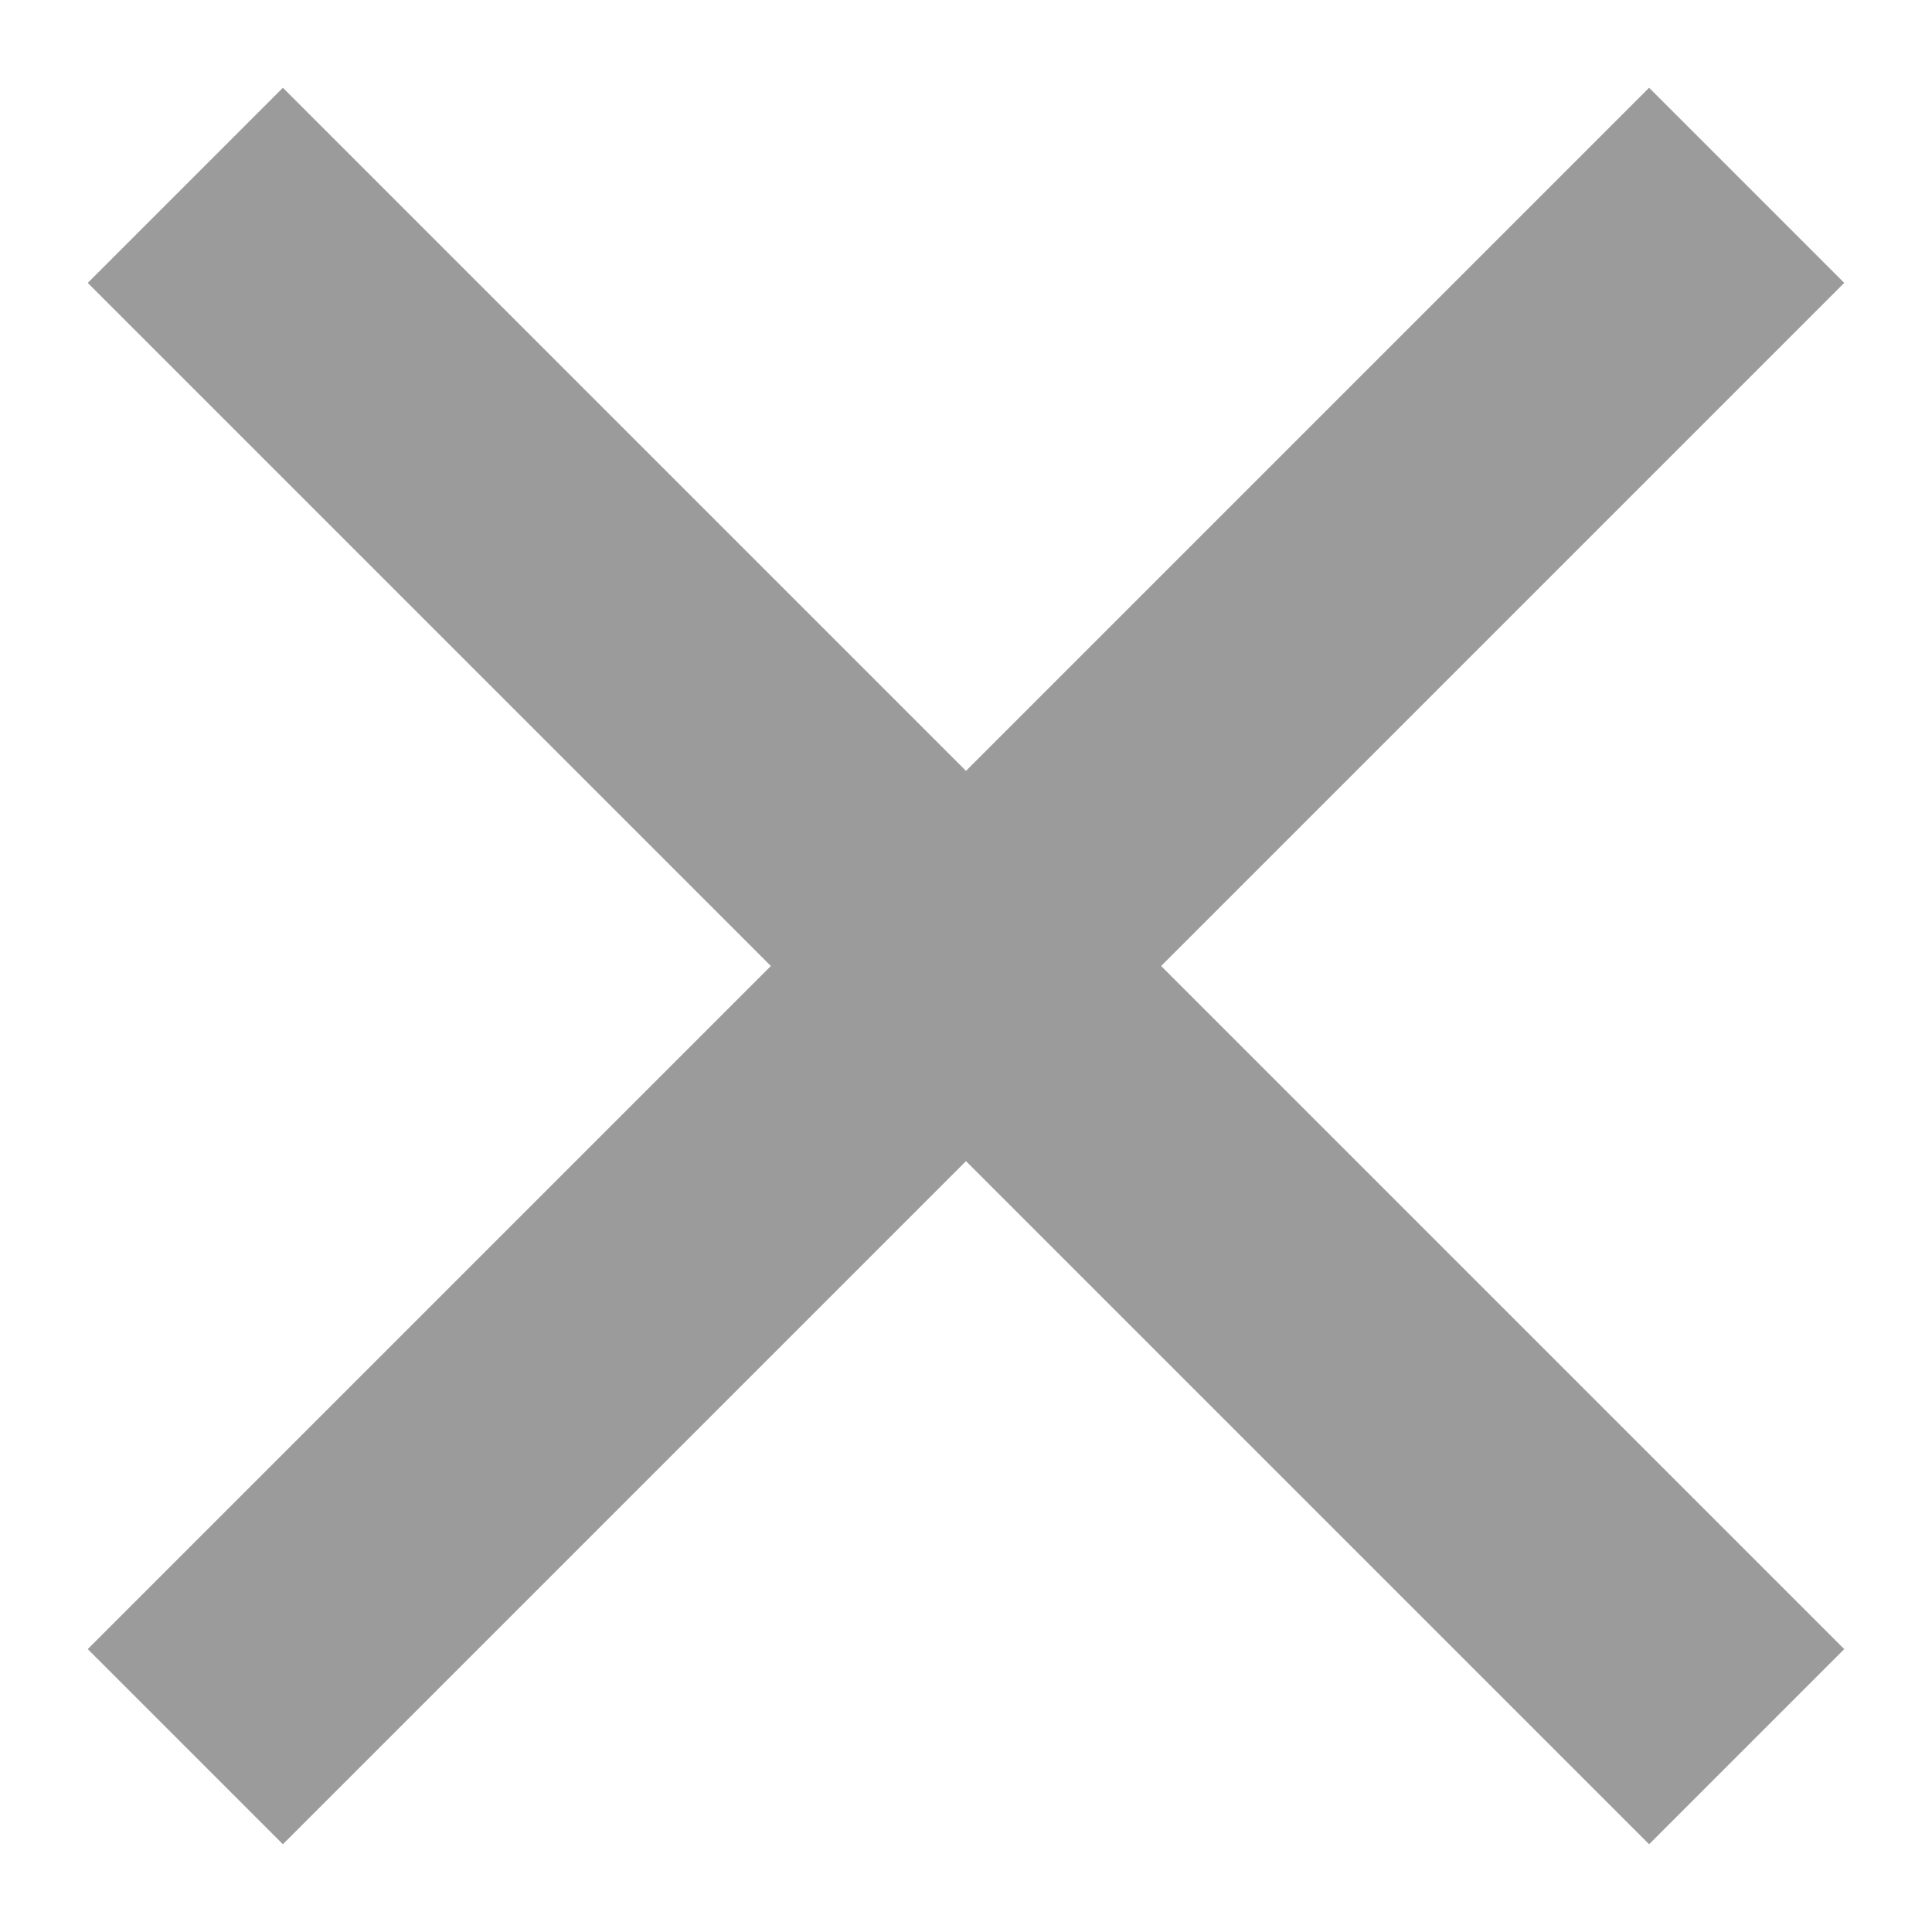
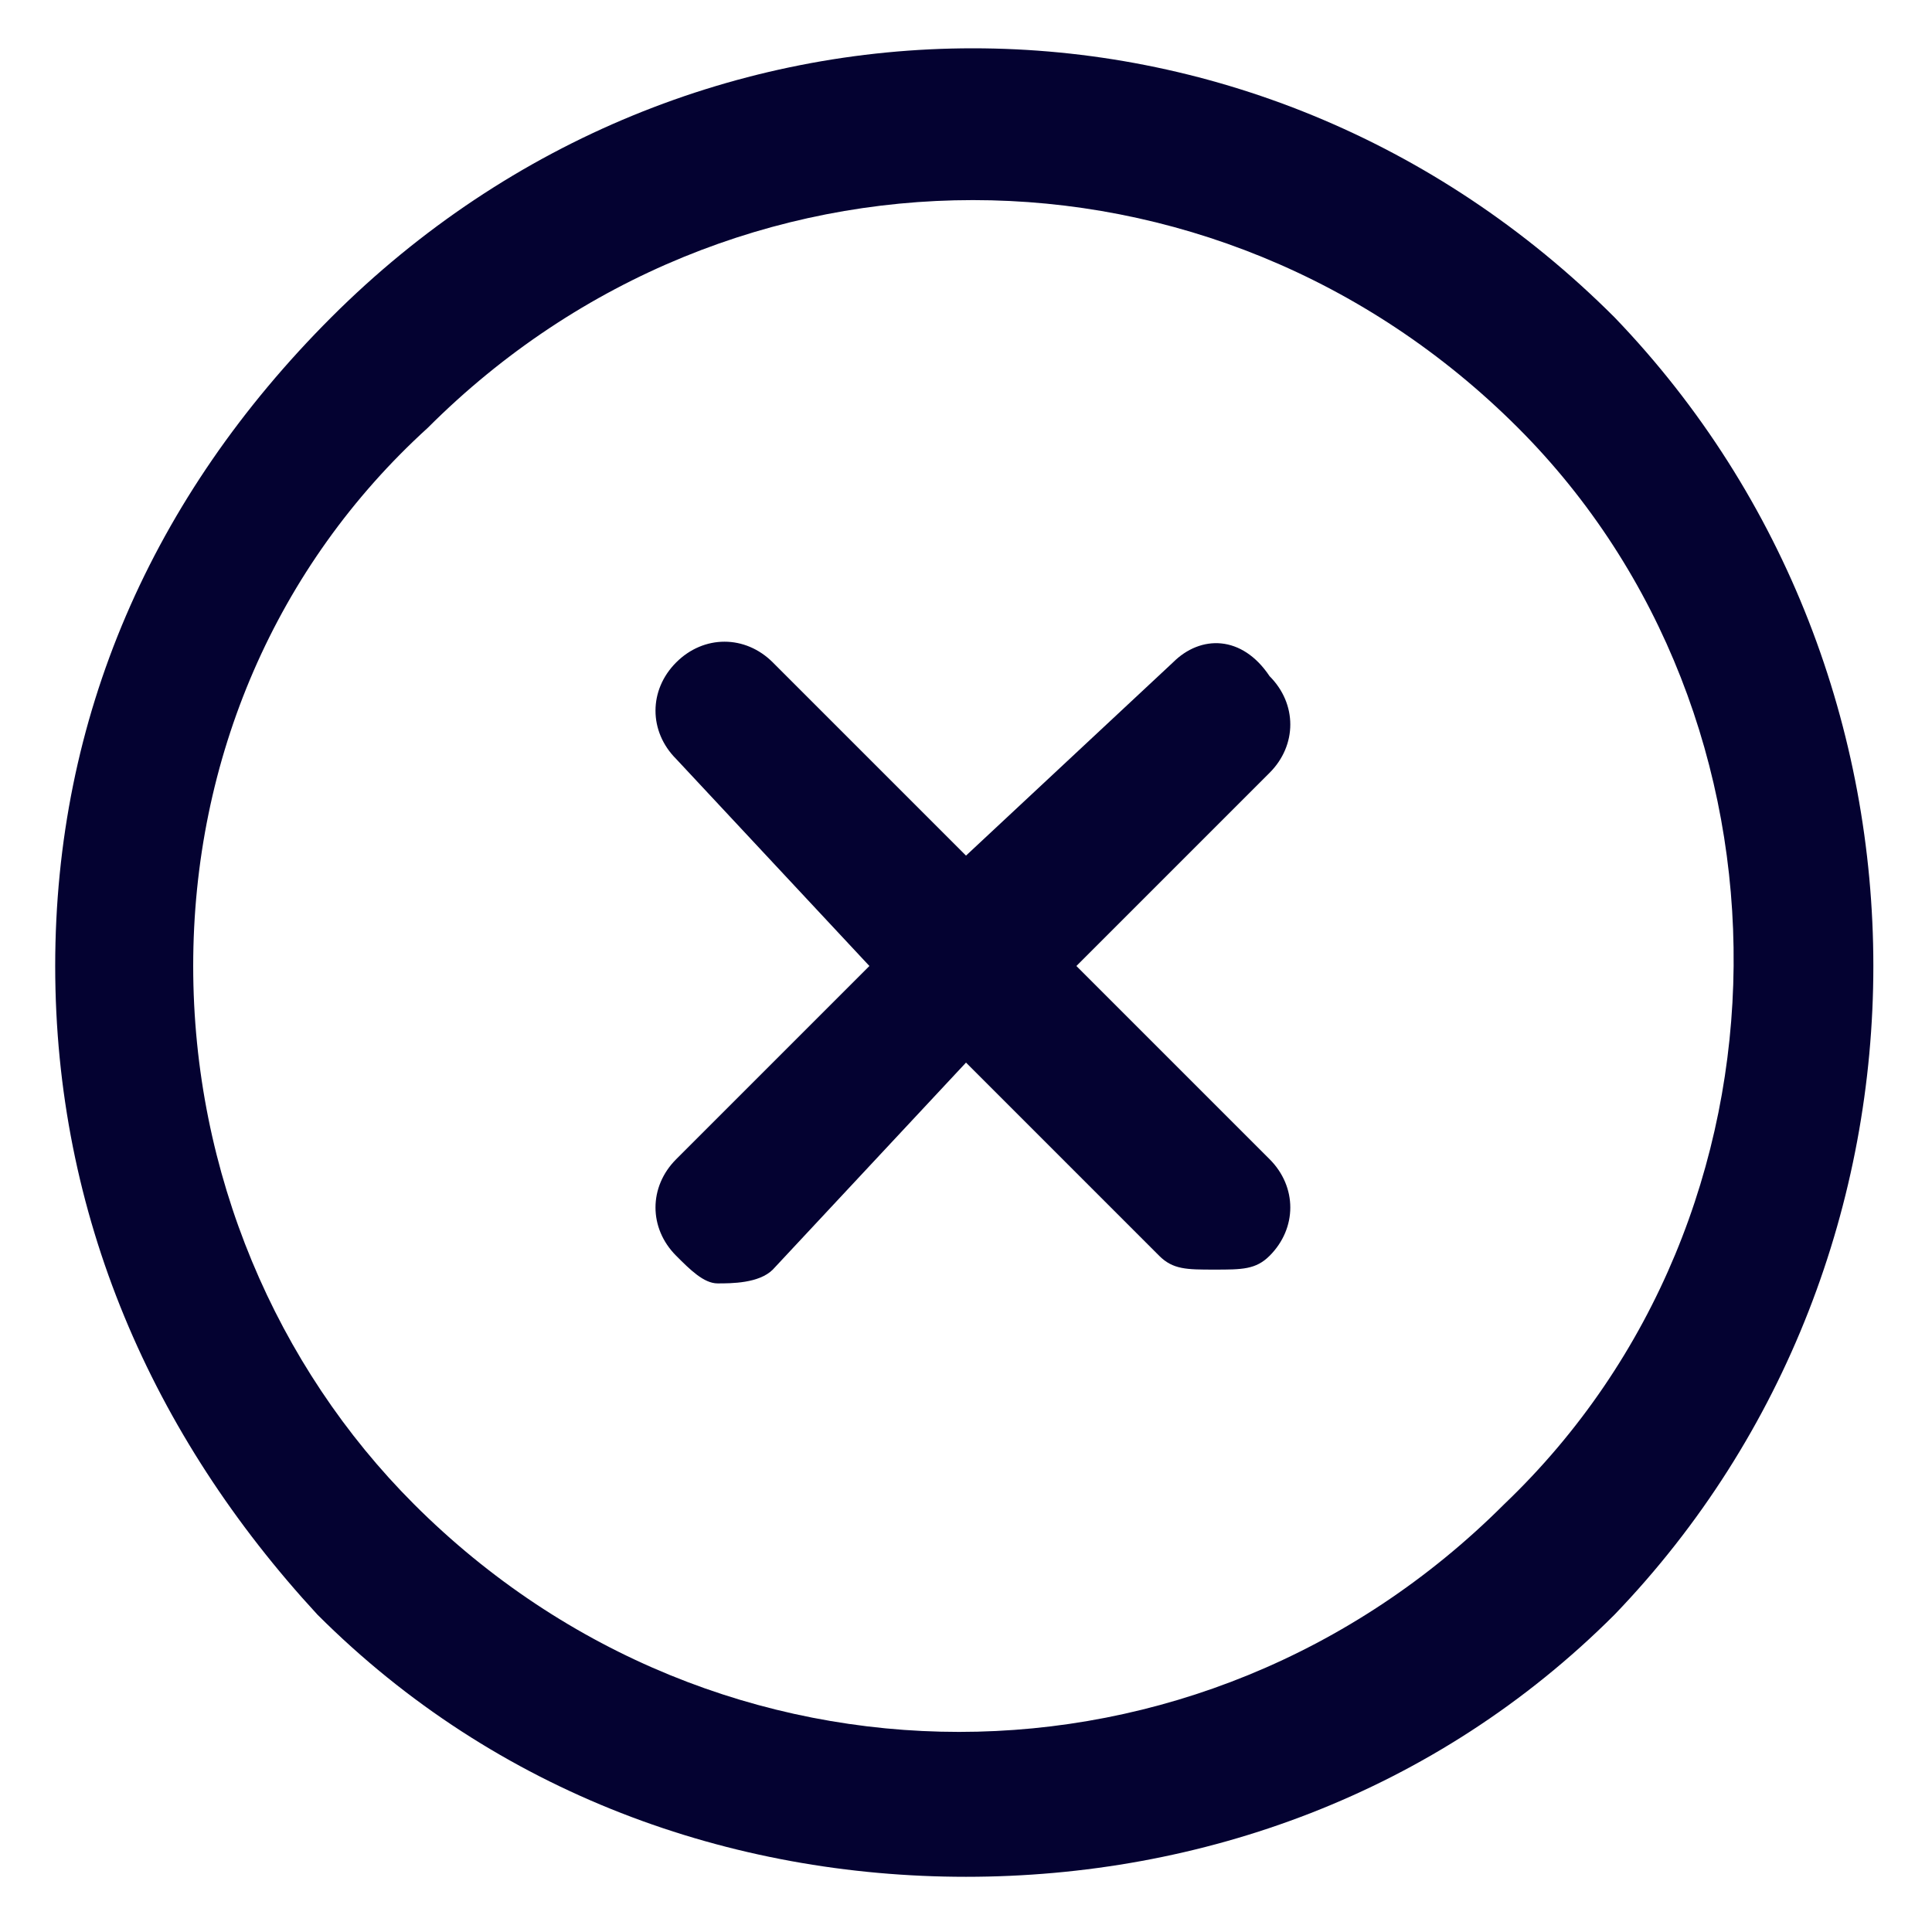
- <svg xmlns="http://www.w3.org/2000/svg" width="14" height="14" viewBox="0 0 14 14" fill="none">
-   <path d="M7 5.586L11.95 0.636L13.364 2.05L8.414 7L13.364 11.95L11.95 13.364L7 8.414L2.05 13.364L0.636 11.95L5.586 7L0.636 2.05L2.05 0.636L7 5.586Z" fill="#222222" fill-opacity="0.45" />
+ <svg xmlns="http://www.w3.org/2000/svg" version="1.1" id="Layer_1" x="0px" y="0px" viewBox="0 0 14 14" style="enable-background:new 0 0 14 14;" xml:space="preserve">
+   <style type="text/css">
+ 	.st0{fill:#040231;}
+ </style>
+   <g>
+     <g>
+       <g>
+         <path class="st0" d="M11.7,2.3c-2.6-2.6-6.7-2.6-9.3,0C1.1,3.6,0.4,5.2,0.4,7s0.7,3.4,1.9,4.7c1.3,1.3,3,1.9,4.7,1.9     s3.4-0.6,4.7-1.9C14.2,9.1,14.2,4.9,11.7,2.3z M10.9,10.9c-2.2,2.2-5.7,2.2-7.9,0C2,9.9,1.4,8.5,1.4,7S2,4.1,3.1,3.1     c2.2-2.2,5.7-2.2,7.9,0C13.1,5.2,13.1,8.8,10.9,10.9z" />
+       </g>
+     </g>
+     <g>
+       <g>
+         <path class="st0" d="M9.2,8.4L7.8,7l1.4-1.4c0.2-0.2,0.2-0.5,0-0.7C9,4.6,8.7,4.6,8.5,4.8L7,6.2L5.6,4.8c-0.2-0.2-0.5-0.2-0.7,0     C4.7,5,4.7,5.3,4.9,5.5L6.3,7L4.9,8.4c-0.2,0.2-0.2,0.5,0,0.7C5,9.2,5.1,9.3,5.2,9.3s0.3,0,0.4-0.1L7,7.7l1.4,1.4     c0.1,0.1,0.2,0.1,0.4,0.1s0.3,0,0.4-0.1C9.4,8.9,9.4,8.6,9.2,8.4z" />
+       </g>
+     </g>
+   </g>
</svg>
